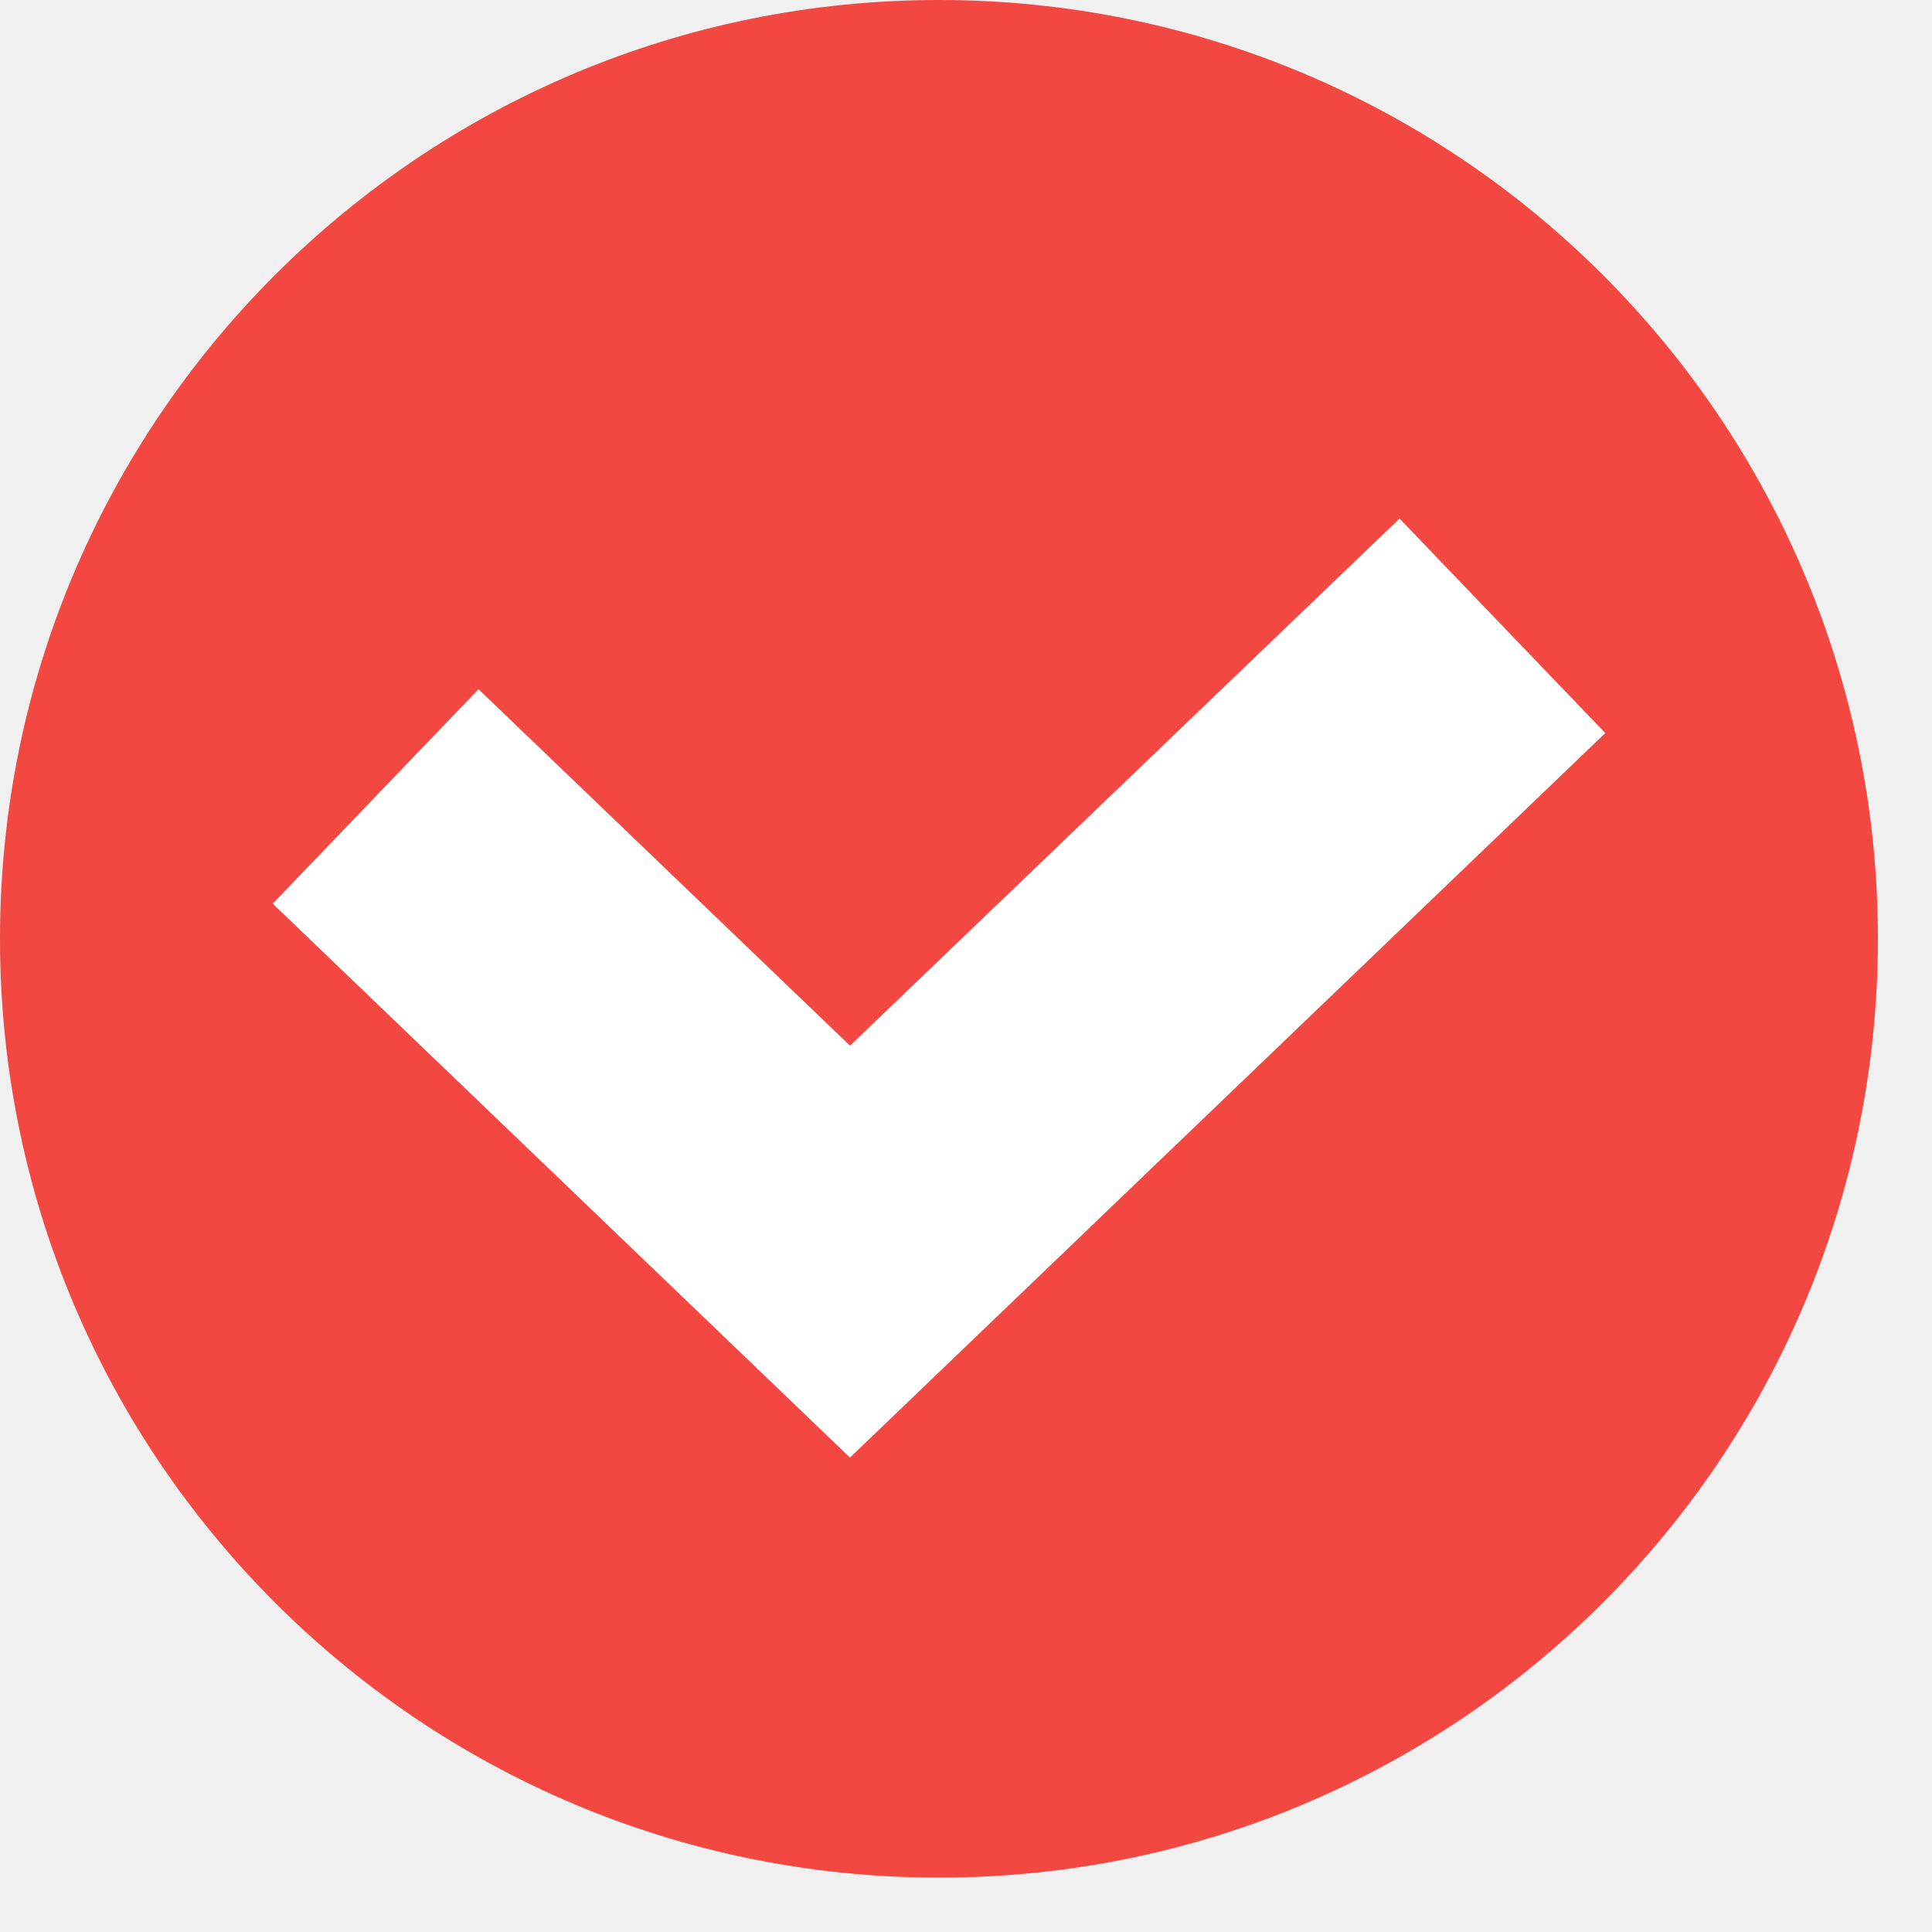
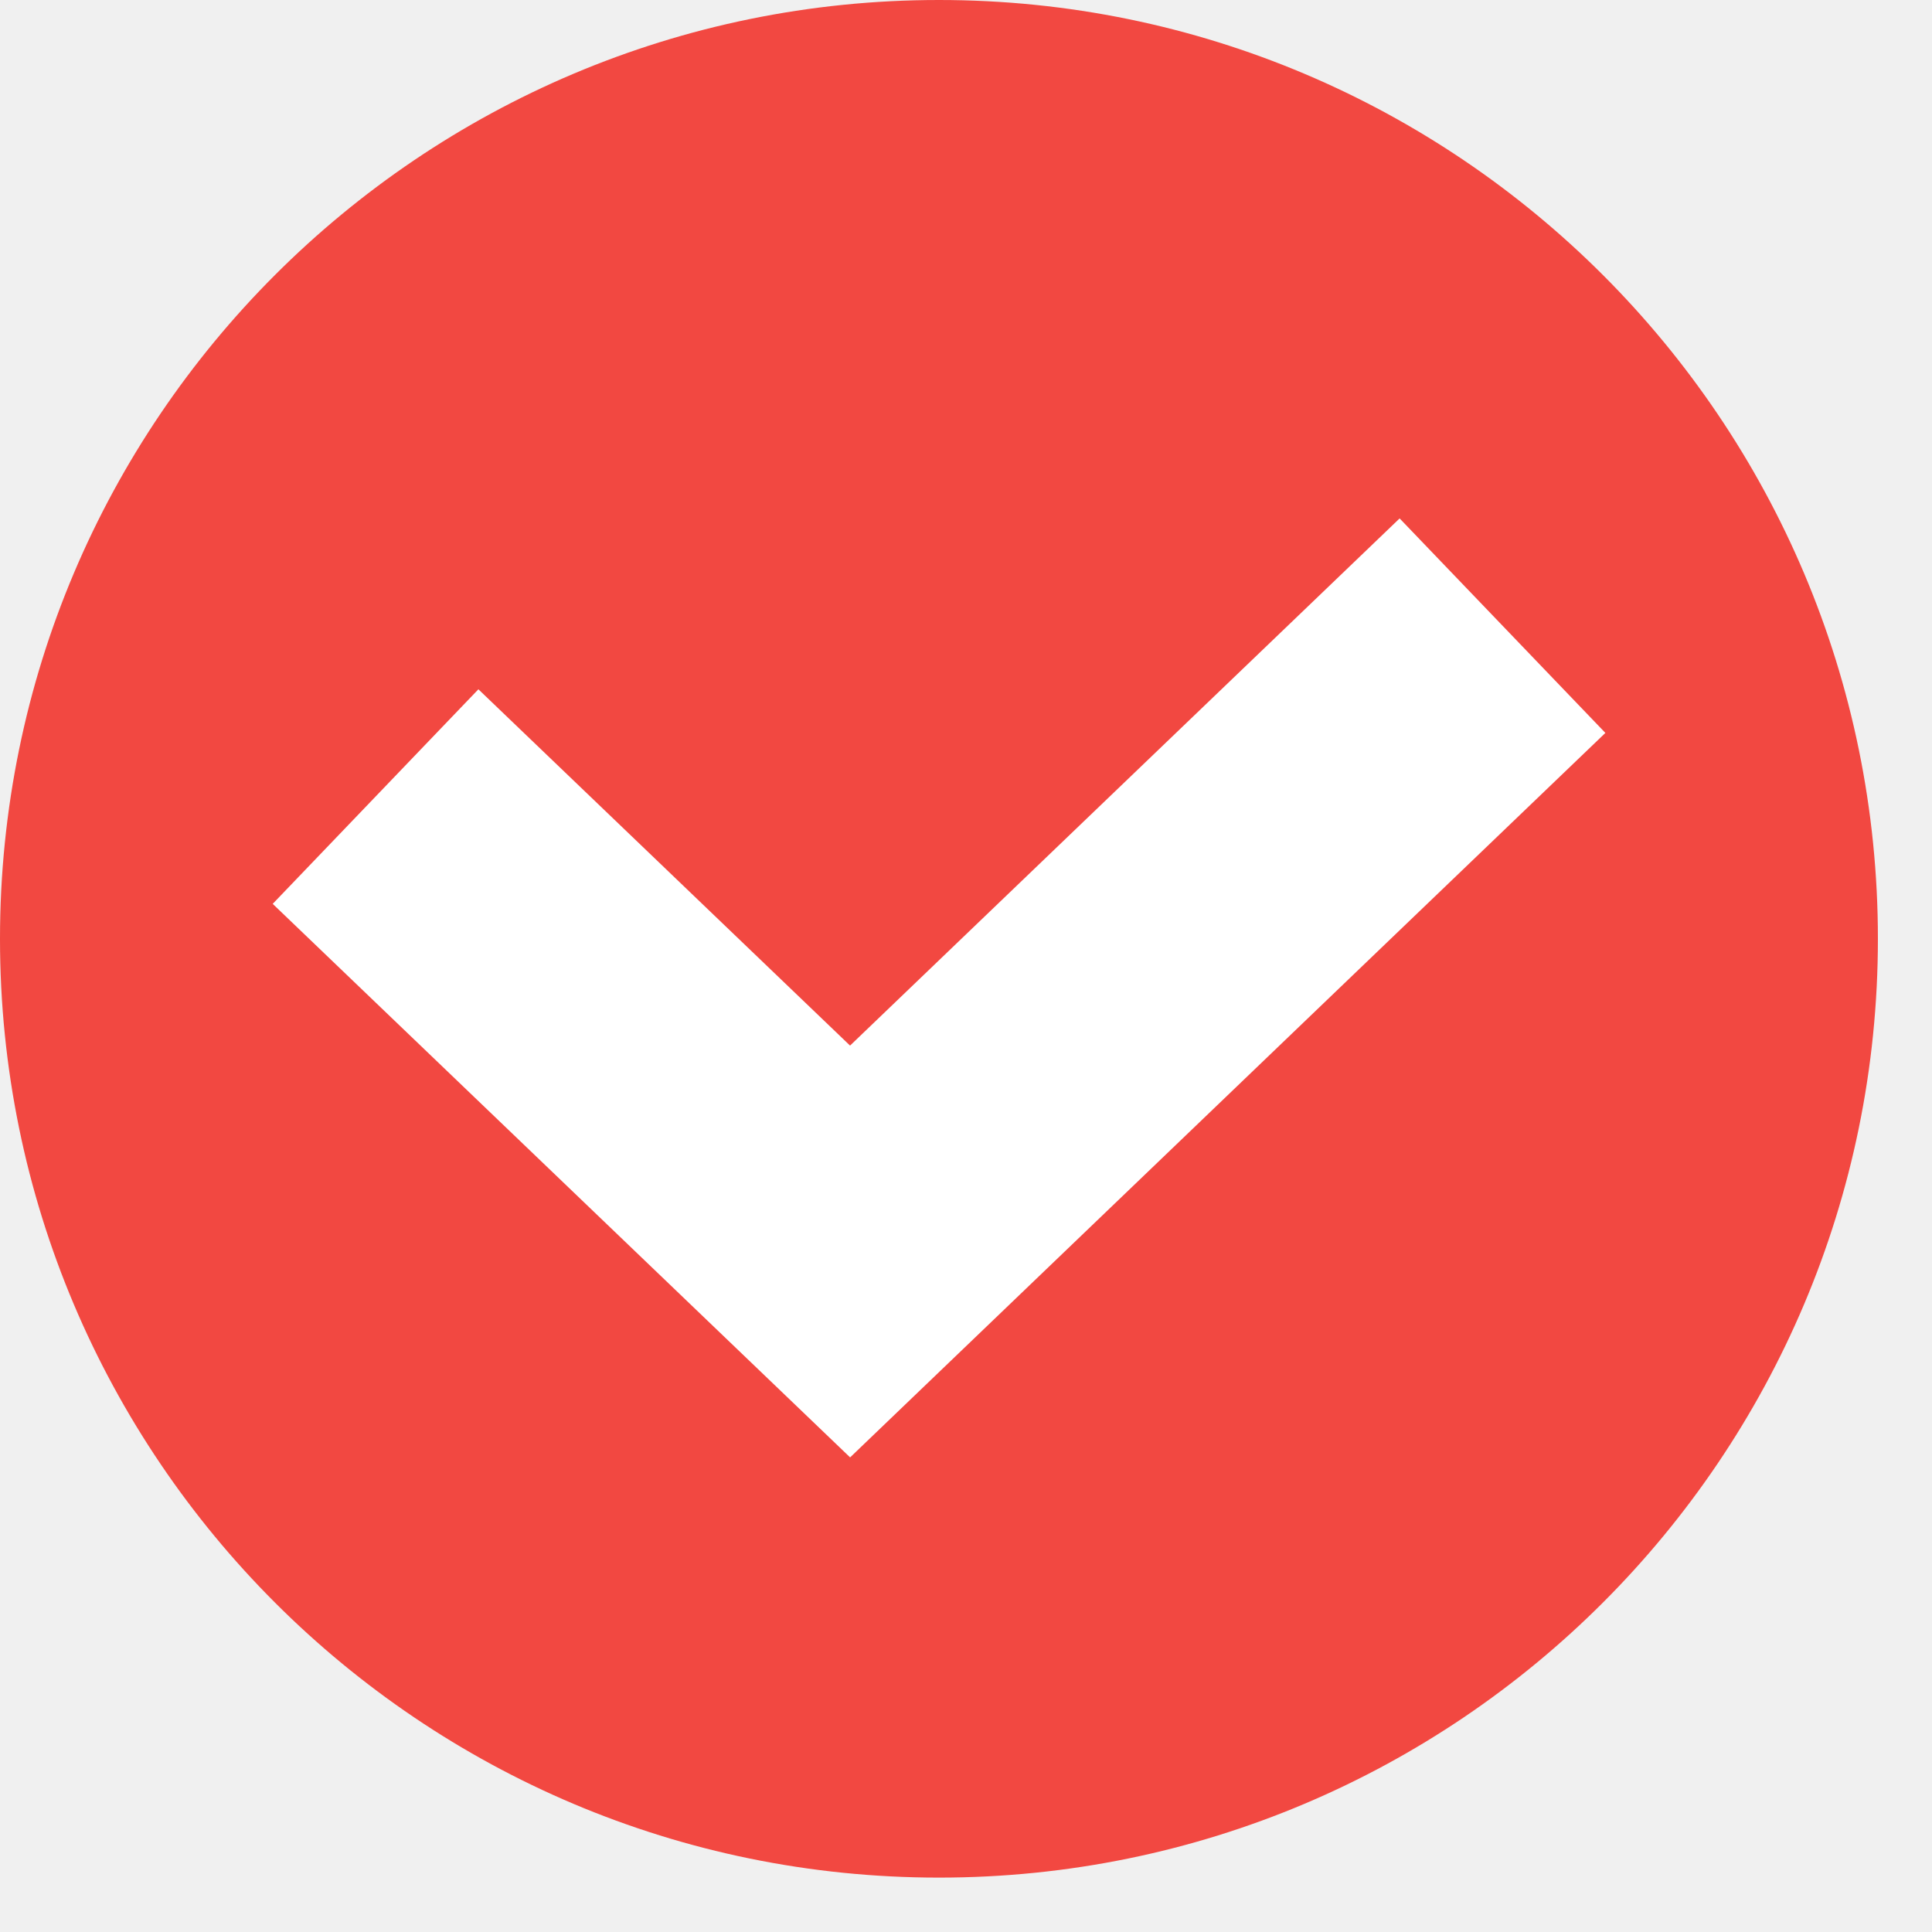
- <svg xmlns="http://www.w3.org/2000/svg" width="13" height="13" viewBox="0 0 13 13" fill="none">
+ <svg xmlns="http://www.w3.org/2000/svg" width="13" height="13" fill="none">
  <ellipse cx="6.318" cy="6.317" rx="6.318" ry="6.317" fill="#F24841" />
-   <path d="M0 1.148L3.192 4.211L7.582 0" transform="translate(2.52734 4.21094)" stroke="white" stroke-width="2" />
+   <path d="M2.527 5.36L5.72 8.421l4.39-4.211" stroke="#fff" stroke-width="2" />
</svg>
